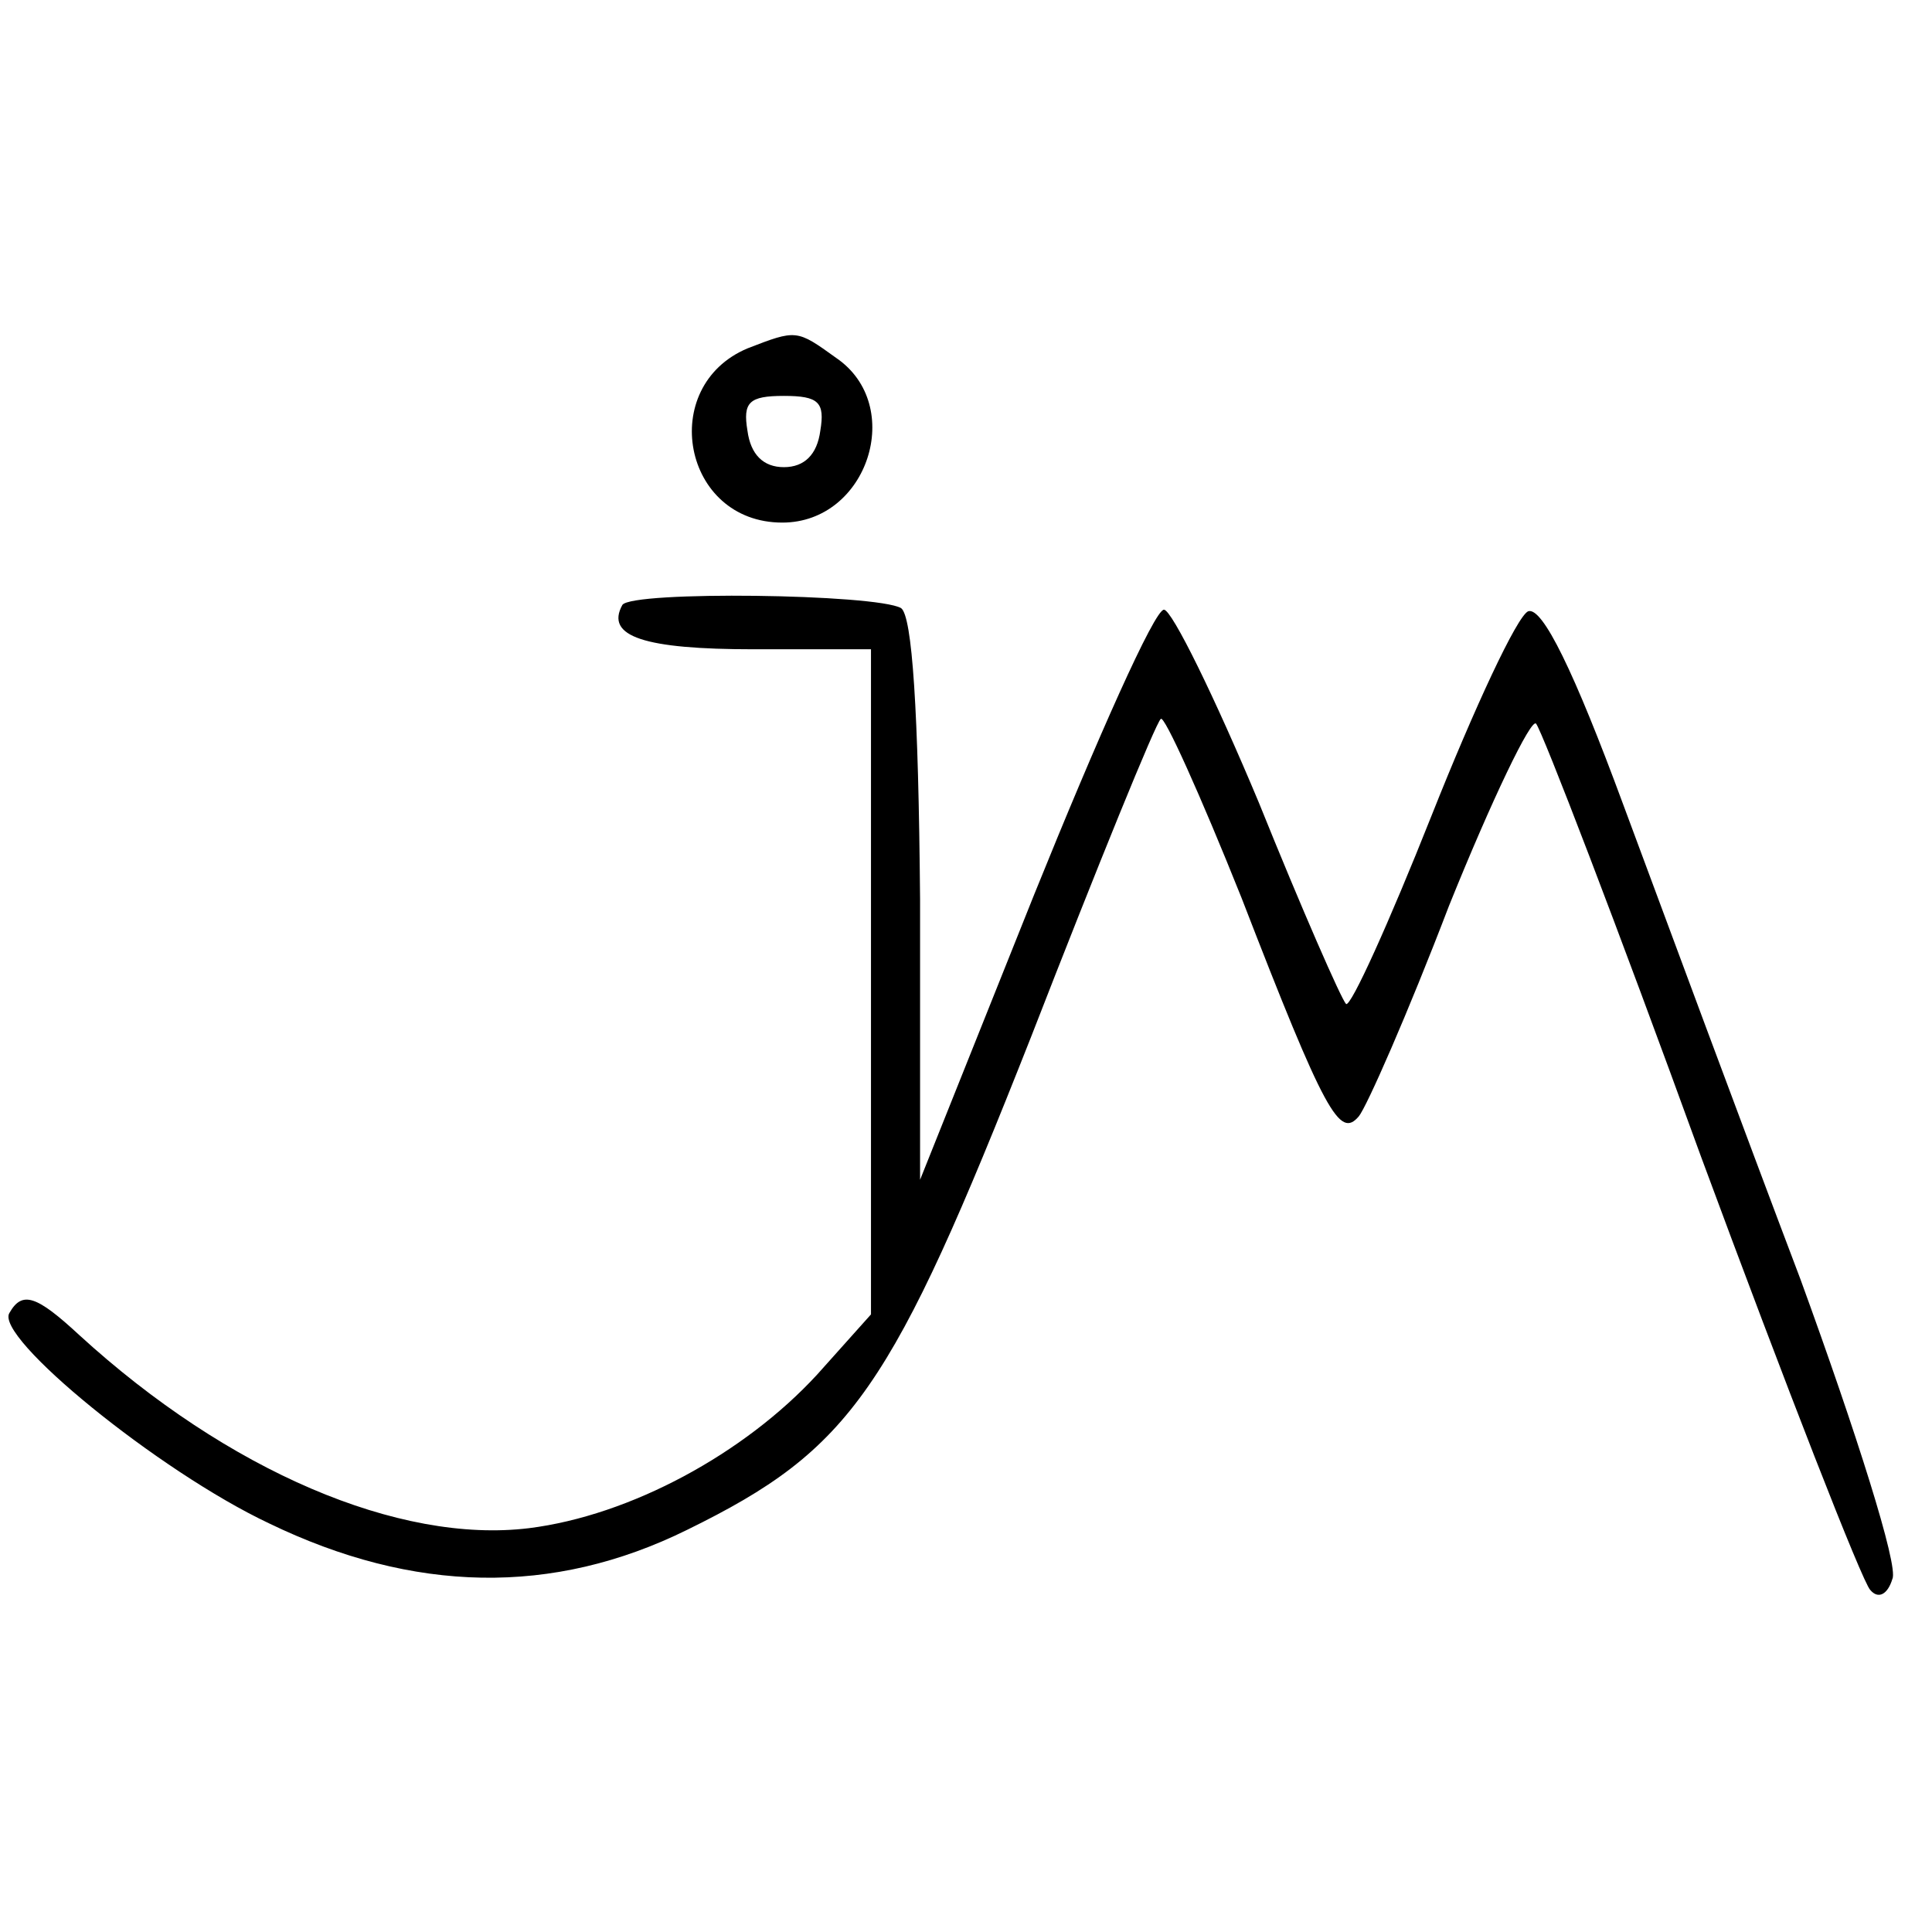
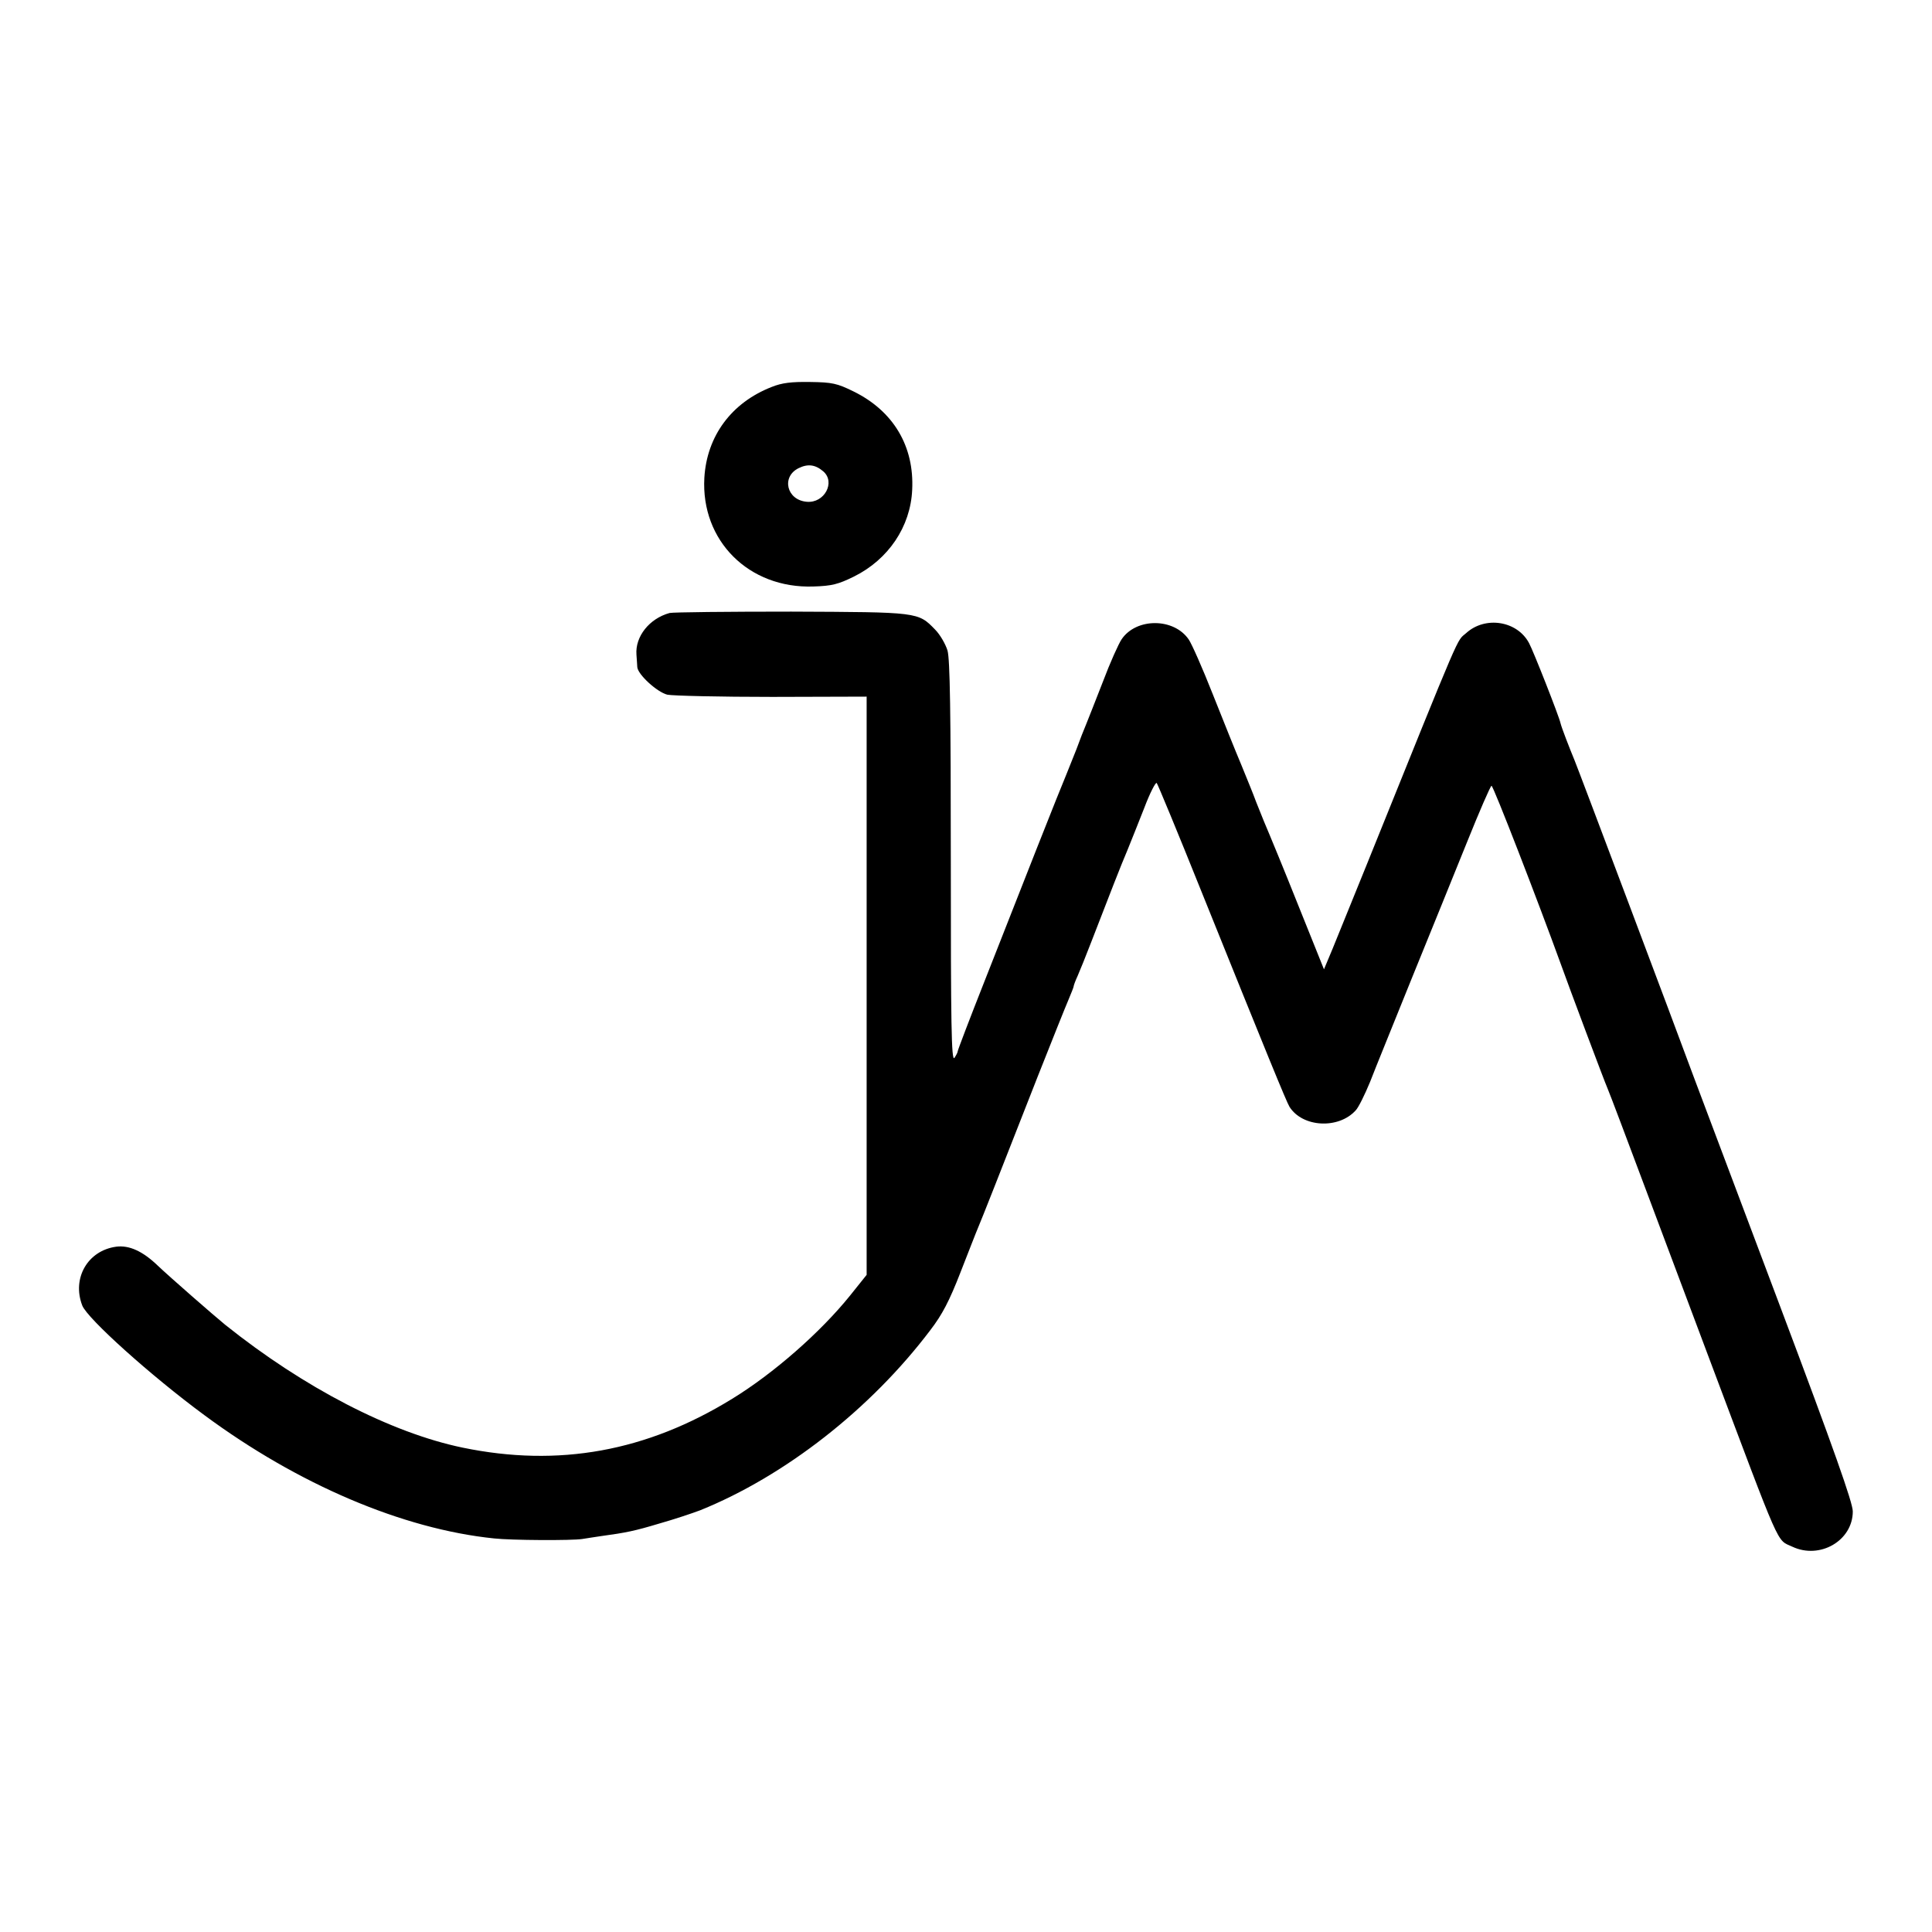
- <svg xmlns="http://www.w3.org/2000/svg" version="1.0" width="122pt" height="122pt" viewBox="0 0 122 122" preserveAspectRatio="xMidYMid meet">
-   <g transform="translate(0,122) scale(0.1,-0.1)" fill="#000000" stroke="none">
-     <path d="M472 1000 c-57 -24 -41 -110 22 -110 54 0 78 74 34 104 -25 18 -25 18 -56 6z m46 -52 c-2 -15 -10 -23 -23 -23 -13 0 -21 8 -23 23 -3 18 1 22 23 22 22 0 26 -4 23 -22z" />
-     <path d="M393 838 c-11 -20 14 -28 83 -28 l74 0 0 -210 0 -210 -34 -38 c-46 -50 -118 -89 -182 -97 -82 -10 -190 36 -284 122 -27 25 -36 28 -44 14 -10 -15 94 -100 164 -133 91 -44 179 -46 264 -4 104 51 129 88 217 311 42 108 79 199 82 201 2 3 25 -48 51 -113 53 -137 62 -152 74 -138 5 6 31 65 57 133 27 67 52 119 55 115 4 -5 51 -127 104 -273 54 -146 102 -269 107 -274 5 -6 11 -3 14 7 4 8 -23 93 -58 189 -36 95 -86 230 -112 300 -31 84 -51 125 -60 122 -7 -3 -34 -61 -61 -129 -27 -68 -51 -121 -54 -119 -3 3 -28 60 -55 127 -28 67 -55 122 -60 122 -6 0 -42 -81 -82 -180 l-72 -180 0 177 c-1 120 -5 179 -12 184 -16 9 -170 11 -176 2z" />
+ <svg xmlns="http://www.w3.org/2000/svg" version="1.0" width="700pt" height="700pt" viewBox="0 0 700 700" preserveAspectRatio="xMidYMid meet">
+   <g transform="translate(0,700) scale(0.1,-0.1)" fill="#000000" stroke="none">
+     <path d="M2796 5598 c-146 -57 -235 -178 -244 -329 -13 -228 161 -402 395 -394 67 2 90 8 147 36 125 62 205 181 211 314 8 158 -68 286 -213 357 -59 29 -77 33 -157 34 -67 1 -102 -3 -139 -18z m187 -306 c45 -39 4 -116 -60 -110 -73 6 -93 91 -29 122 33 16 60 13 89 -12z" />
+     <path d="M2426 4779 c-73 -20 -125 -85 -120 -151 1 -18 3 -39 3 -45 2 -27 72 -91 109 -100 20 -4 191 -8 380 -8 l342 1 0 -1047 0 -1048 -60 -75 c-108 -134 -277 -282 -427 -374 -310 -191 -629 -249 -977 -177 -260 54 -575 217 -860 445 -37 30 -202 174 -244 214 -55 53 -104 75 -151 69 -103 -14 -161 -114 -123 -213 18 -47 248 -254 442 -397 339 -251 719 -413 1050 -447 63 -7 283 -8 320 -2 14 2 43 7 65 10 95 13 124 19 214 46 53 15 119 37 148 48 307 124 618 367 834 653 43 56 69 106 109 209 29 74 58 149 65 165 14 33 72 180 215 545 51 129 101 254 111 277 10 24 19 46 19 49 0 3 6 20 14 37 8 18 31 75 51 127 65 168 106 274 130 330 12 30 40 99 61 153 20 53 41 94 45 90 4 -5 77 -181 162 -393 236 -586 308 -762 319 -780 47 -75 178 -82 240 -13 10 10 33 57 52 103 18 47 87 216 151 375 65 160 155 381 200 493 45 112 85 204 89 205 6 2 171 -425 250 -643 30 -84 159 -428 171 -455 7 -16 70 -183 140 -370 70 -187 172 -459 227 -605 266 -707 243 -656 302 -684 100 -47 219 22 219 128 0 31 -68 224 -263 742 -321 852 -298 792 -314 834 -63 171 -421 1122 -431 1145 -19 46 -47 118 -51 135 -5 24 -99 263 -114 290 -43 81 -159 99 -228 36 -36 -32 -8 34 -359 -836 -52 -129 -109 -268 -125 -308 l-31 -74 -94 234 c-51 128 -99 244 -105 258 -13 30 -21 50 -47 115 -10 28 -35 88 -54 135 -20 47 -66 162 -103 255 -37 94 -76 182 -87 198 -54 79 -190 79 -243 1 -11 -16 -42 -85 -68 -154 -27 -69 -54 -138 -61 -155 -7 -16 -23 -57 -35 -90 -13 -33 -29 -73 -36 -90 -7 -16 -56 -138 -108 -270 -52 -132 -137 -349 -190 -483 -53 -134 -96 -247 -96 -251 0 -4 -6 -15 -12 -24 -11 -14 -13 125 -13 708 0 548 -3 736 -12 768 -7 23 -27 58 -45 76 -62 64 -60 63 -521 65 -229 0 -428 -2 -441 -5z" />
  </g>
</svg>
